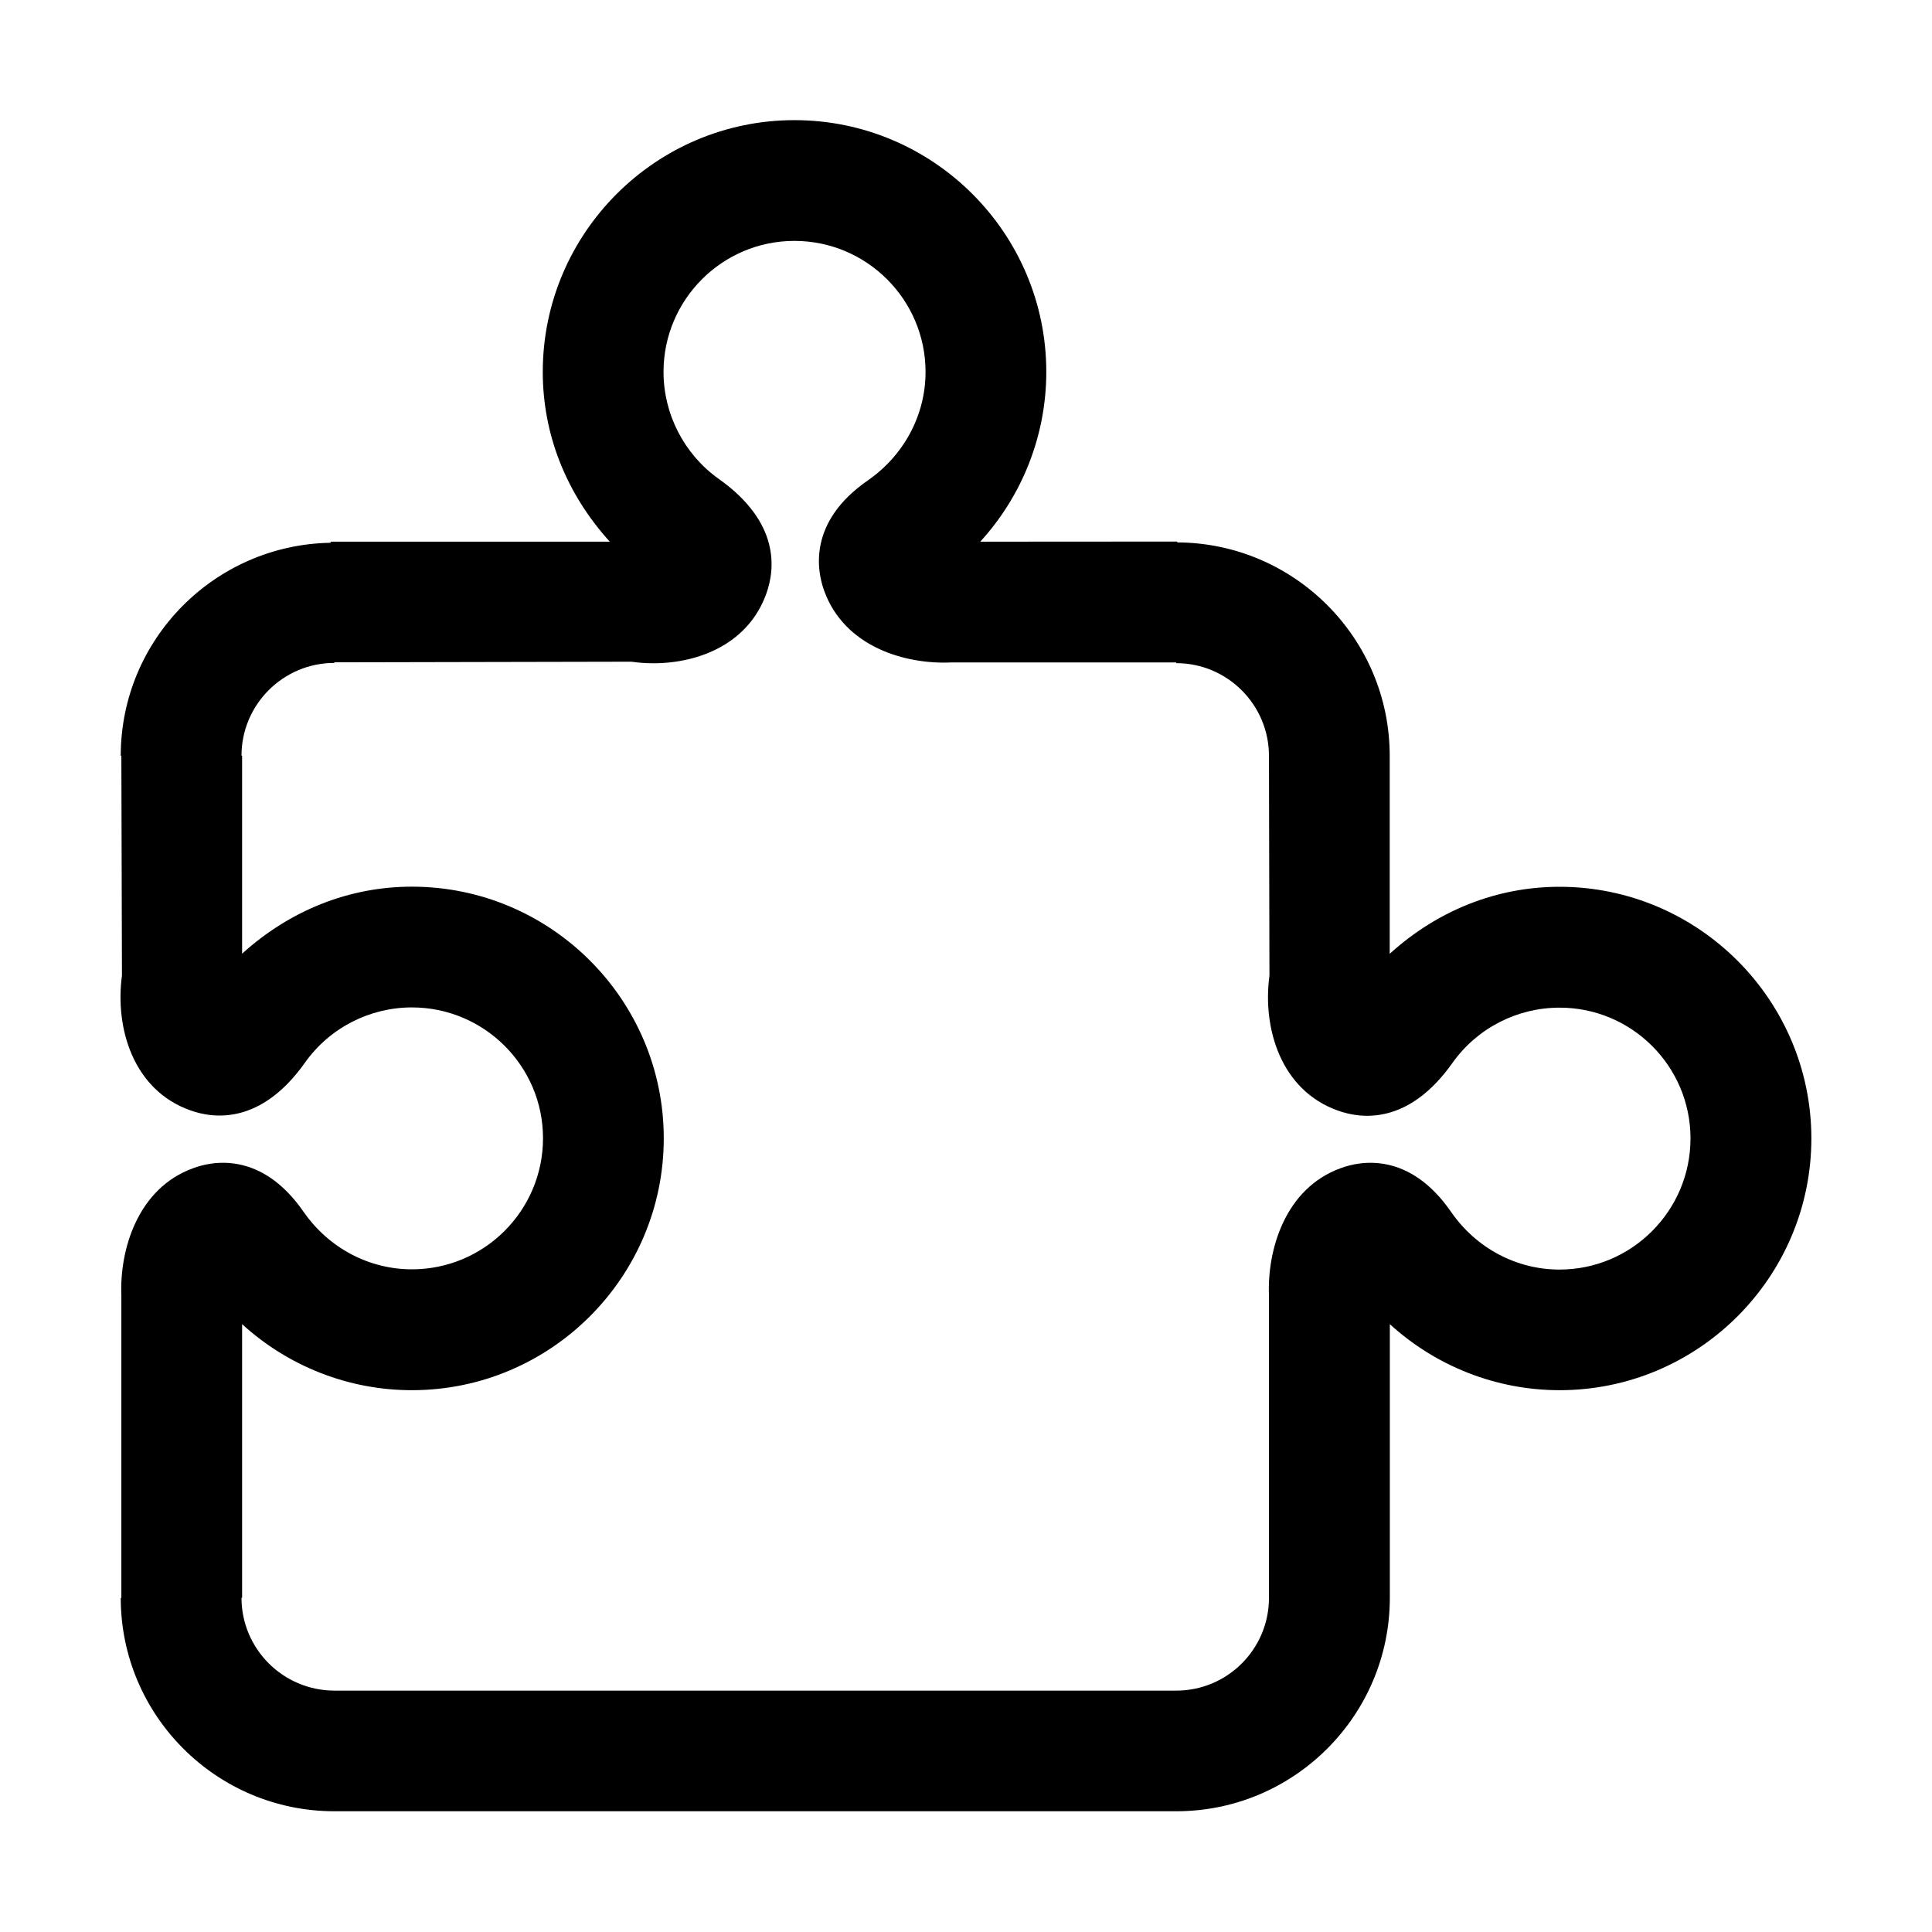
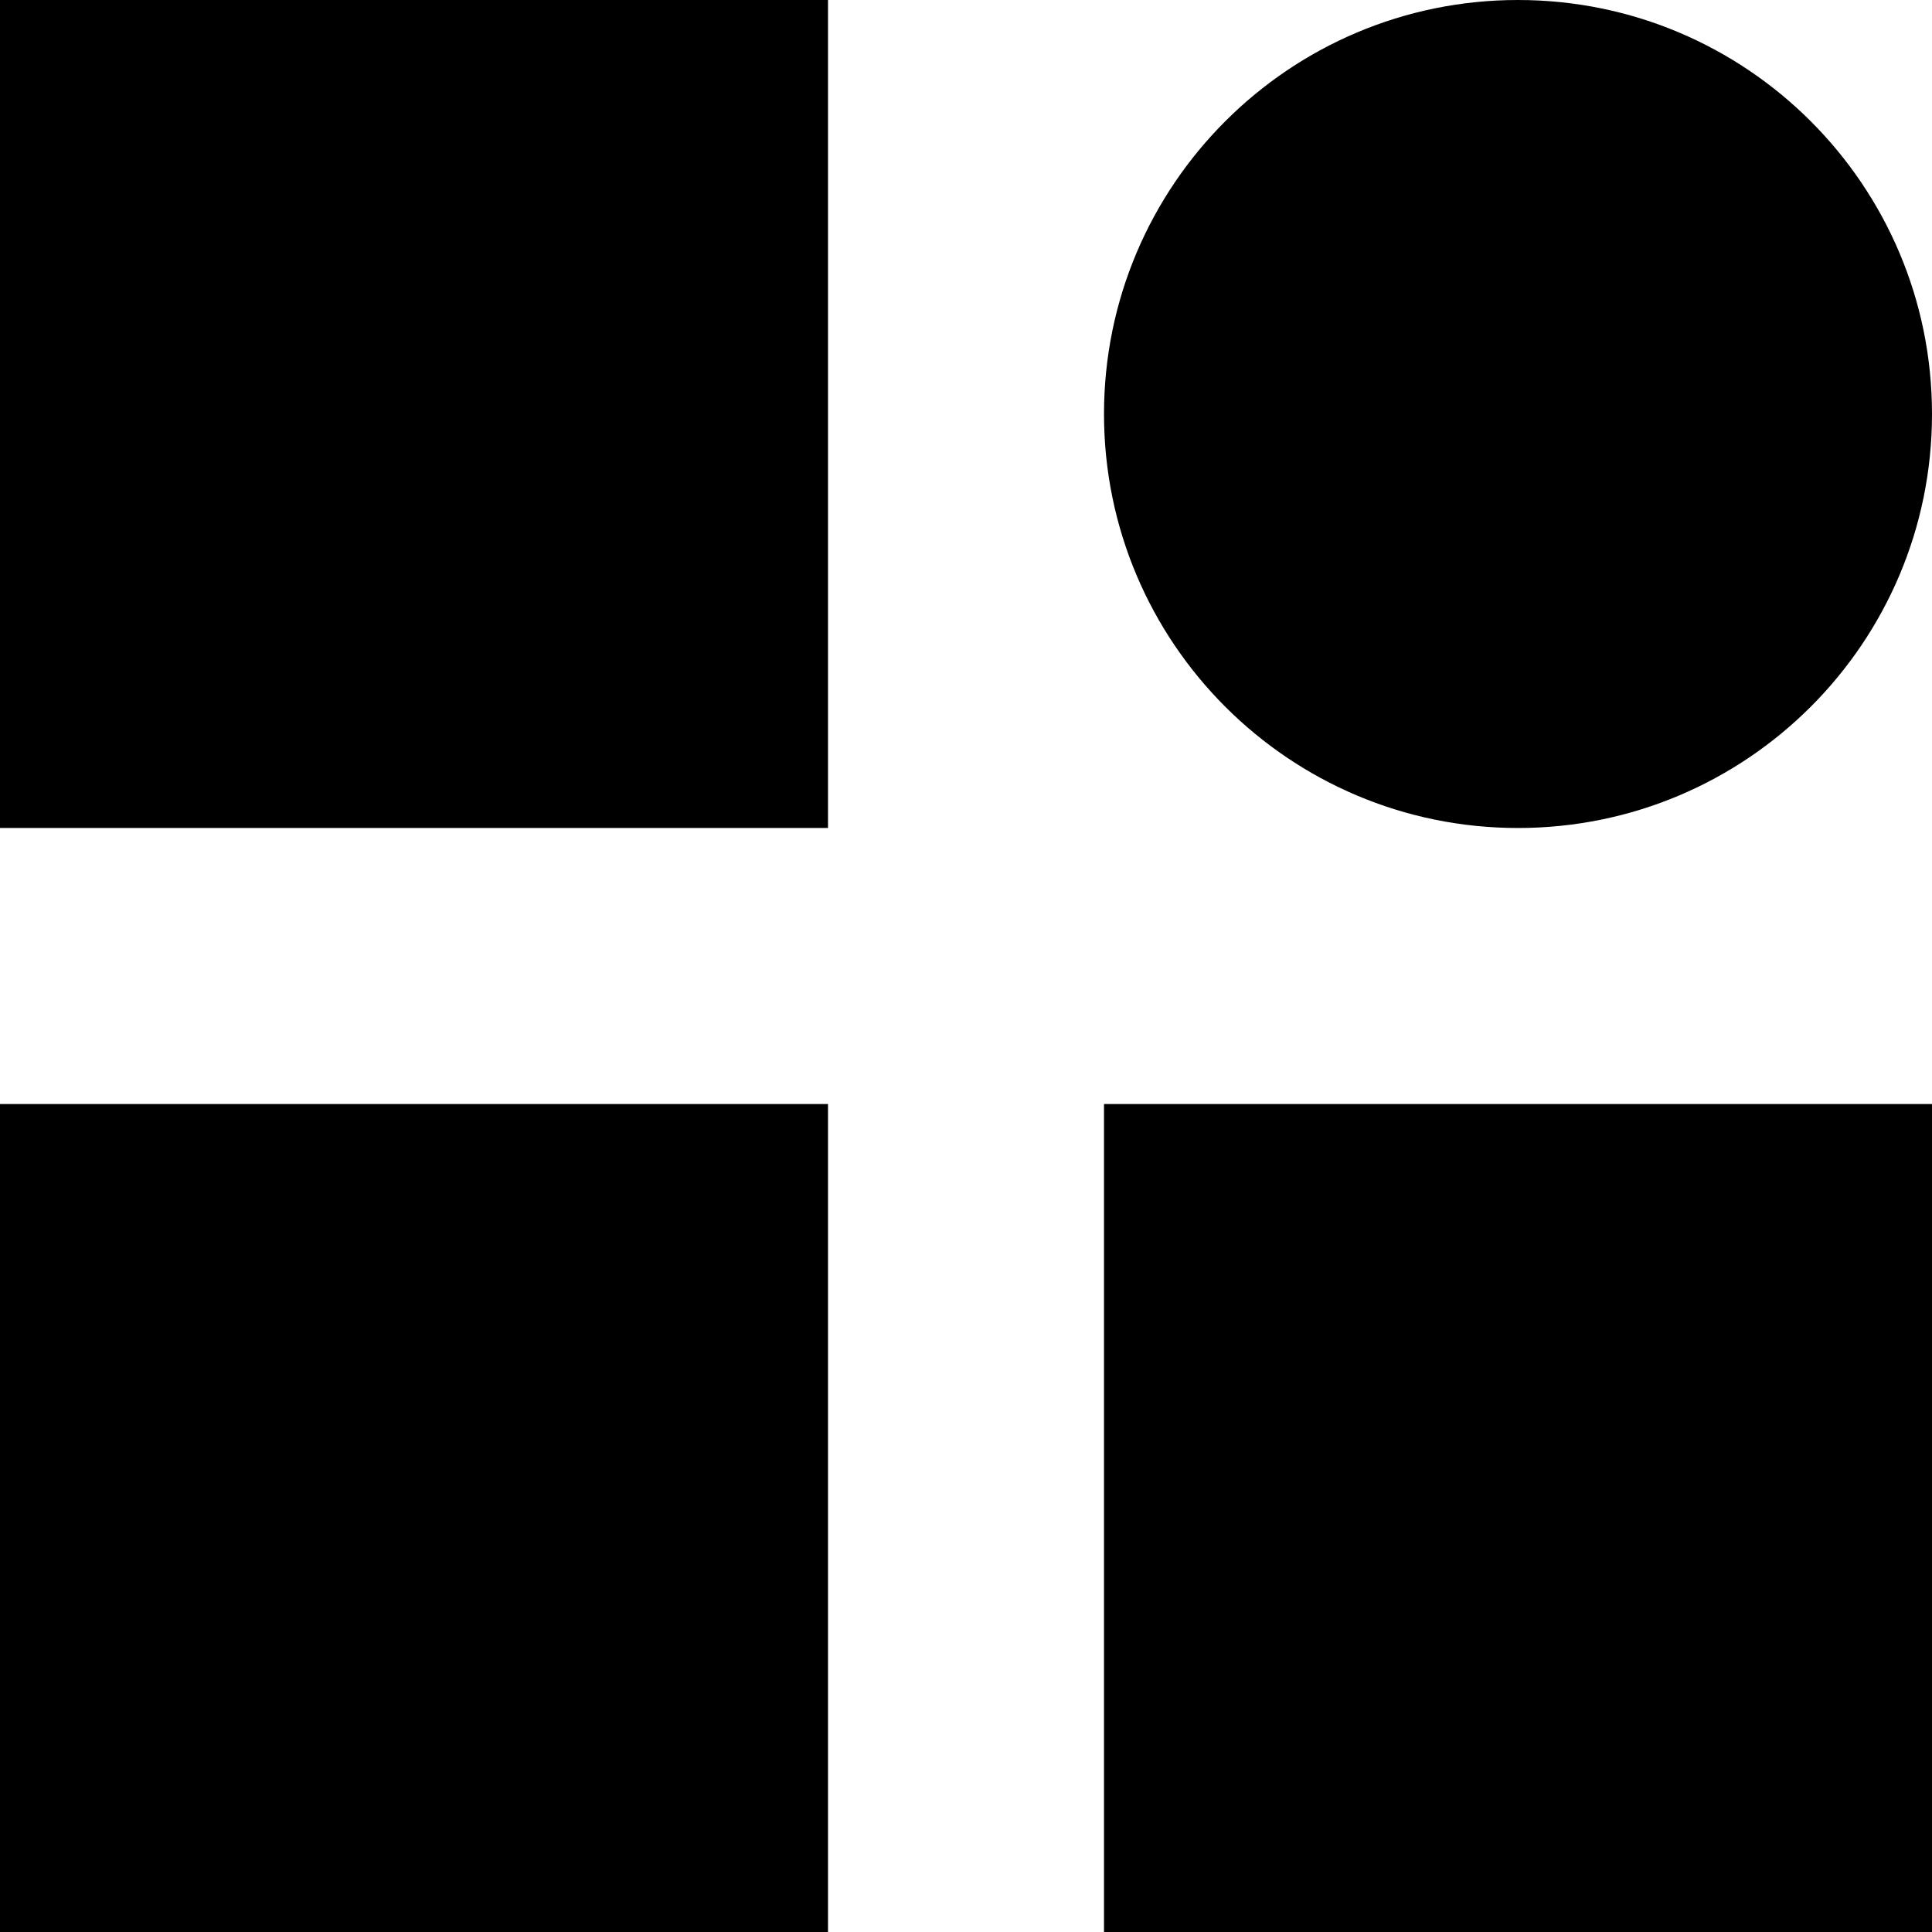
- <svg xmlns="http://www.w3.org/2000/svg" t="1575804206892" class="icon" viewBox="0 0 1024 1024" version="1.1" p-id="3145" width="200" height="200">
-   <defs>
-     <style type="text/css" />
-   </defs>
-   <path d="M826.56 470.016c-32.896 0-64.384 12.288-89.984 35.52l0-104.96c0-62.208-50.496-112.832-112.64-113.088L623.936 287.04 519.552 287.104C541.824 262.72 554.56 230.72 554.56 197.12c0-73.536-59.904-133.44-133.504-133.44-73.472 0-133.376 59.904-133.376 133.44 0 32.896 12.224 64.256 35.52 89.984L175.232 287.104l0 0.576C113.728 288.704 64 338.88 64 400.576l0.32 0 0.32 116.48C60.864 544.896 70.592 577.728 100.8 588.48c12.736 4.608 37.632 7.488 60.864-25.28 12.992-18.368 34.24-29.248 56.64-29.248 38.336 0 69.504 31.104 69.504 69.312 0 38.4-31.168 69.504-69.504 69.504-22.656 0-44.032-11.264-57.344-30.4C138.688 610.112 112.576 615.36 102.464 619.136c-29.824 10.752-39.104 43.776-38.144 67.392l0 160.384L64 846.912C64 909.248 114.752 960 177.216 960l446.272 0c62.4 0 113.152-50.752 113.152-113.152l0-145.024c24.384 22.272 56.384 35.008 89.984 35.008 73.536 0 133.44-59.904 133.44-133.504C960 529.92 900.096 470.016 826.56 470.016zM826.56 672.896c-22.72 0-44.032-11.264-57.344-30.4-22.272-32.384-48.448-27.136-58.56-23.36-29.824 10.752-39.04 43.776-38.08 67.392l0 160.384c0 27.136-22.016 49.152-49.152 49.152L177.216 896.064C150.08 896 128 873.984 128 846.848l0.32 0 0-145.024c24.384 22.272 56.384 35.008 89.984 35.008 73.6 0 133.504-59.904 133.504-133.504 0-73.472-59.904-133.376-133.504-133.376-32.896 0-64.32 12.288-89.984 35.52l0-104.96L128 400.512c0-27.072 22.08-49.152 49.216-49.152L177.216 351.04 334.656 350.72c3.776 0.512 7.616 0.832 11.52 0.832 24.896 0 50.752-10.816 60.032-37.056 4.544-12.736 7.424-37.568-25.344-60.736C362.624 240.768 351.68 219.52 351.68 197.12c0-38.272 31.104-69.44 69.376-69.44 38.336 0 69.504 31.168 69.504 69.44 0 22.72-11.264 44.032-30.528 57.472C427.968 276.736 433.088 302.784 436.8 313.024c10.752 29.888 43.072 39.232 67.392 38.08l119.232 0 0 0.384c27.136 0 49.152 22.08 49.152 49.152l0.256 116.48c-3.776 27.84 6.016 60.736 36.224 71.488 12.736 4.608 37.632 7.488 60.8-25.28 13.056-18.368 34.24-29.248 56.704-29.248C864.832 534.016 896 565.12 896 603.392 896 641.728 864.832 672.896 826.56 672.896z" p-id="3146" />
+ <svg xmlns="http://www.w3.org/2000/svg" width="128" height="128">
+   <path d="M0 0h54.857v54.857H0V0zm0 73.143h54.857V128H0V73.143zm73.143 0H128V128H73.143V73.143zm27.428-18.286C115.72 54.857 128 42.577 128 27.43 128 12.28 115.72 0 100.571 0 85.423 0 73.143 12.28 73.143 27.429c0 15.148 12.28 27.428 27.428 27.428z" />
</svg>
